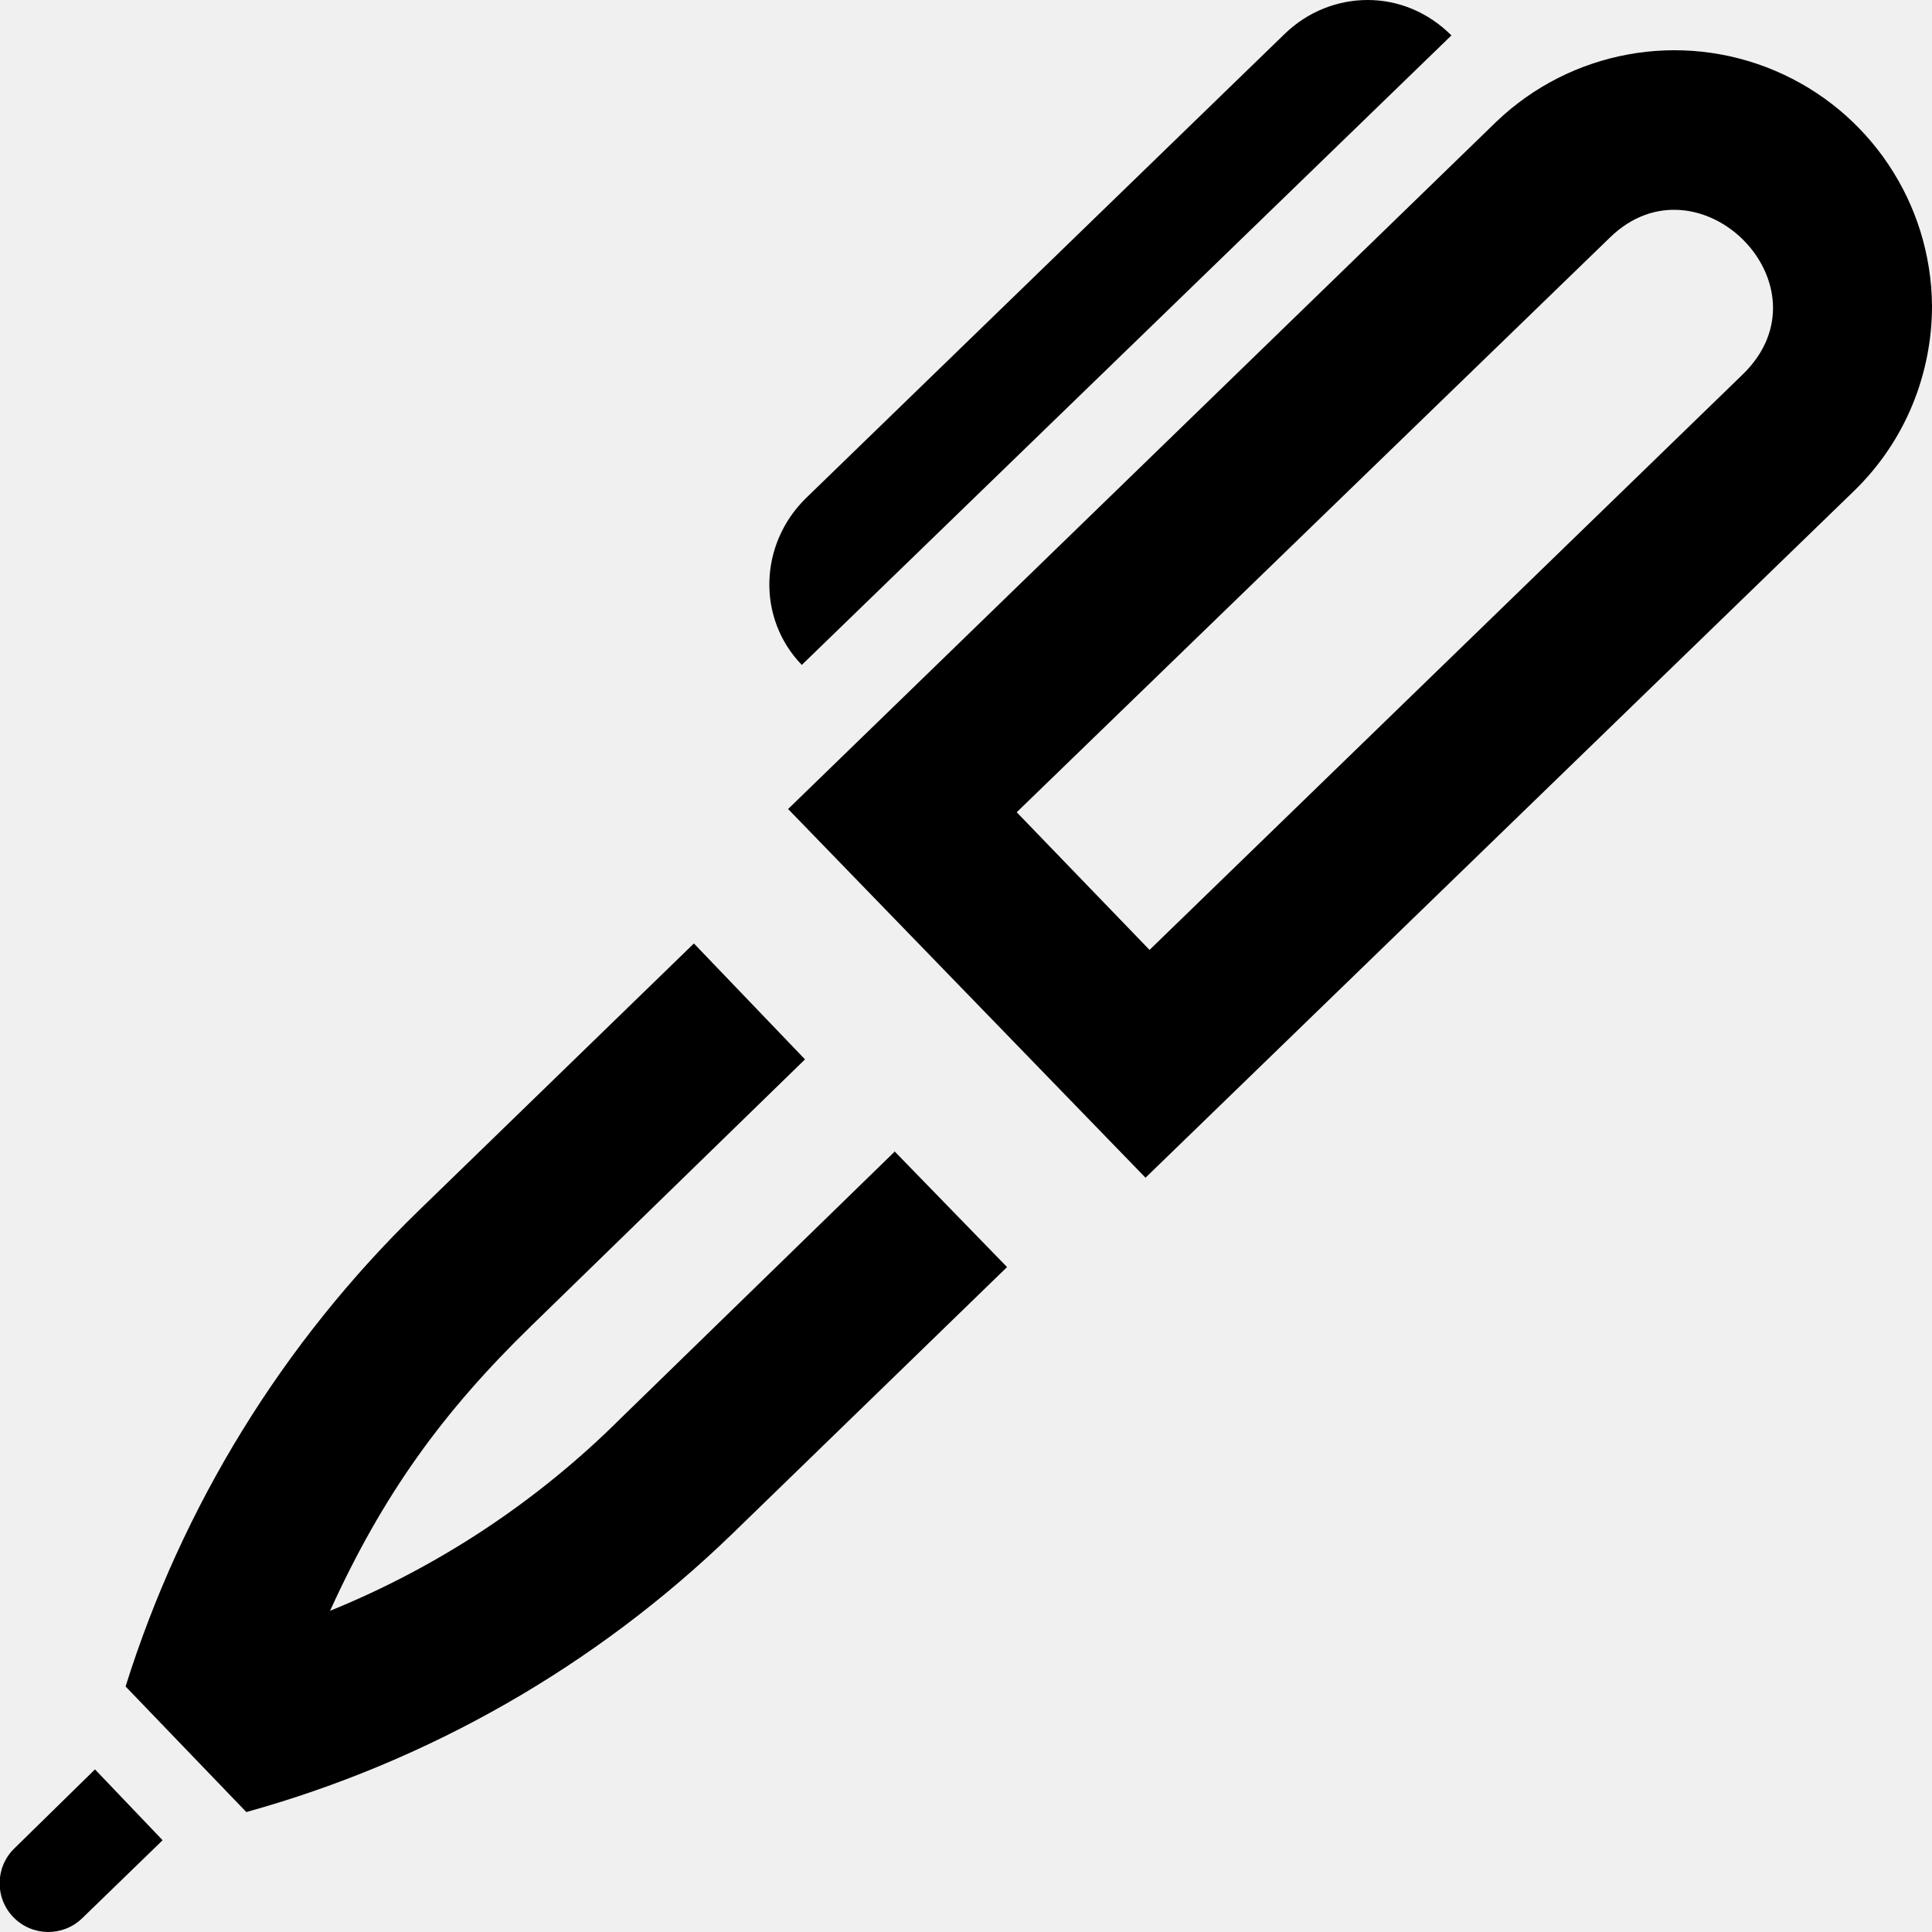
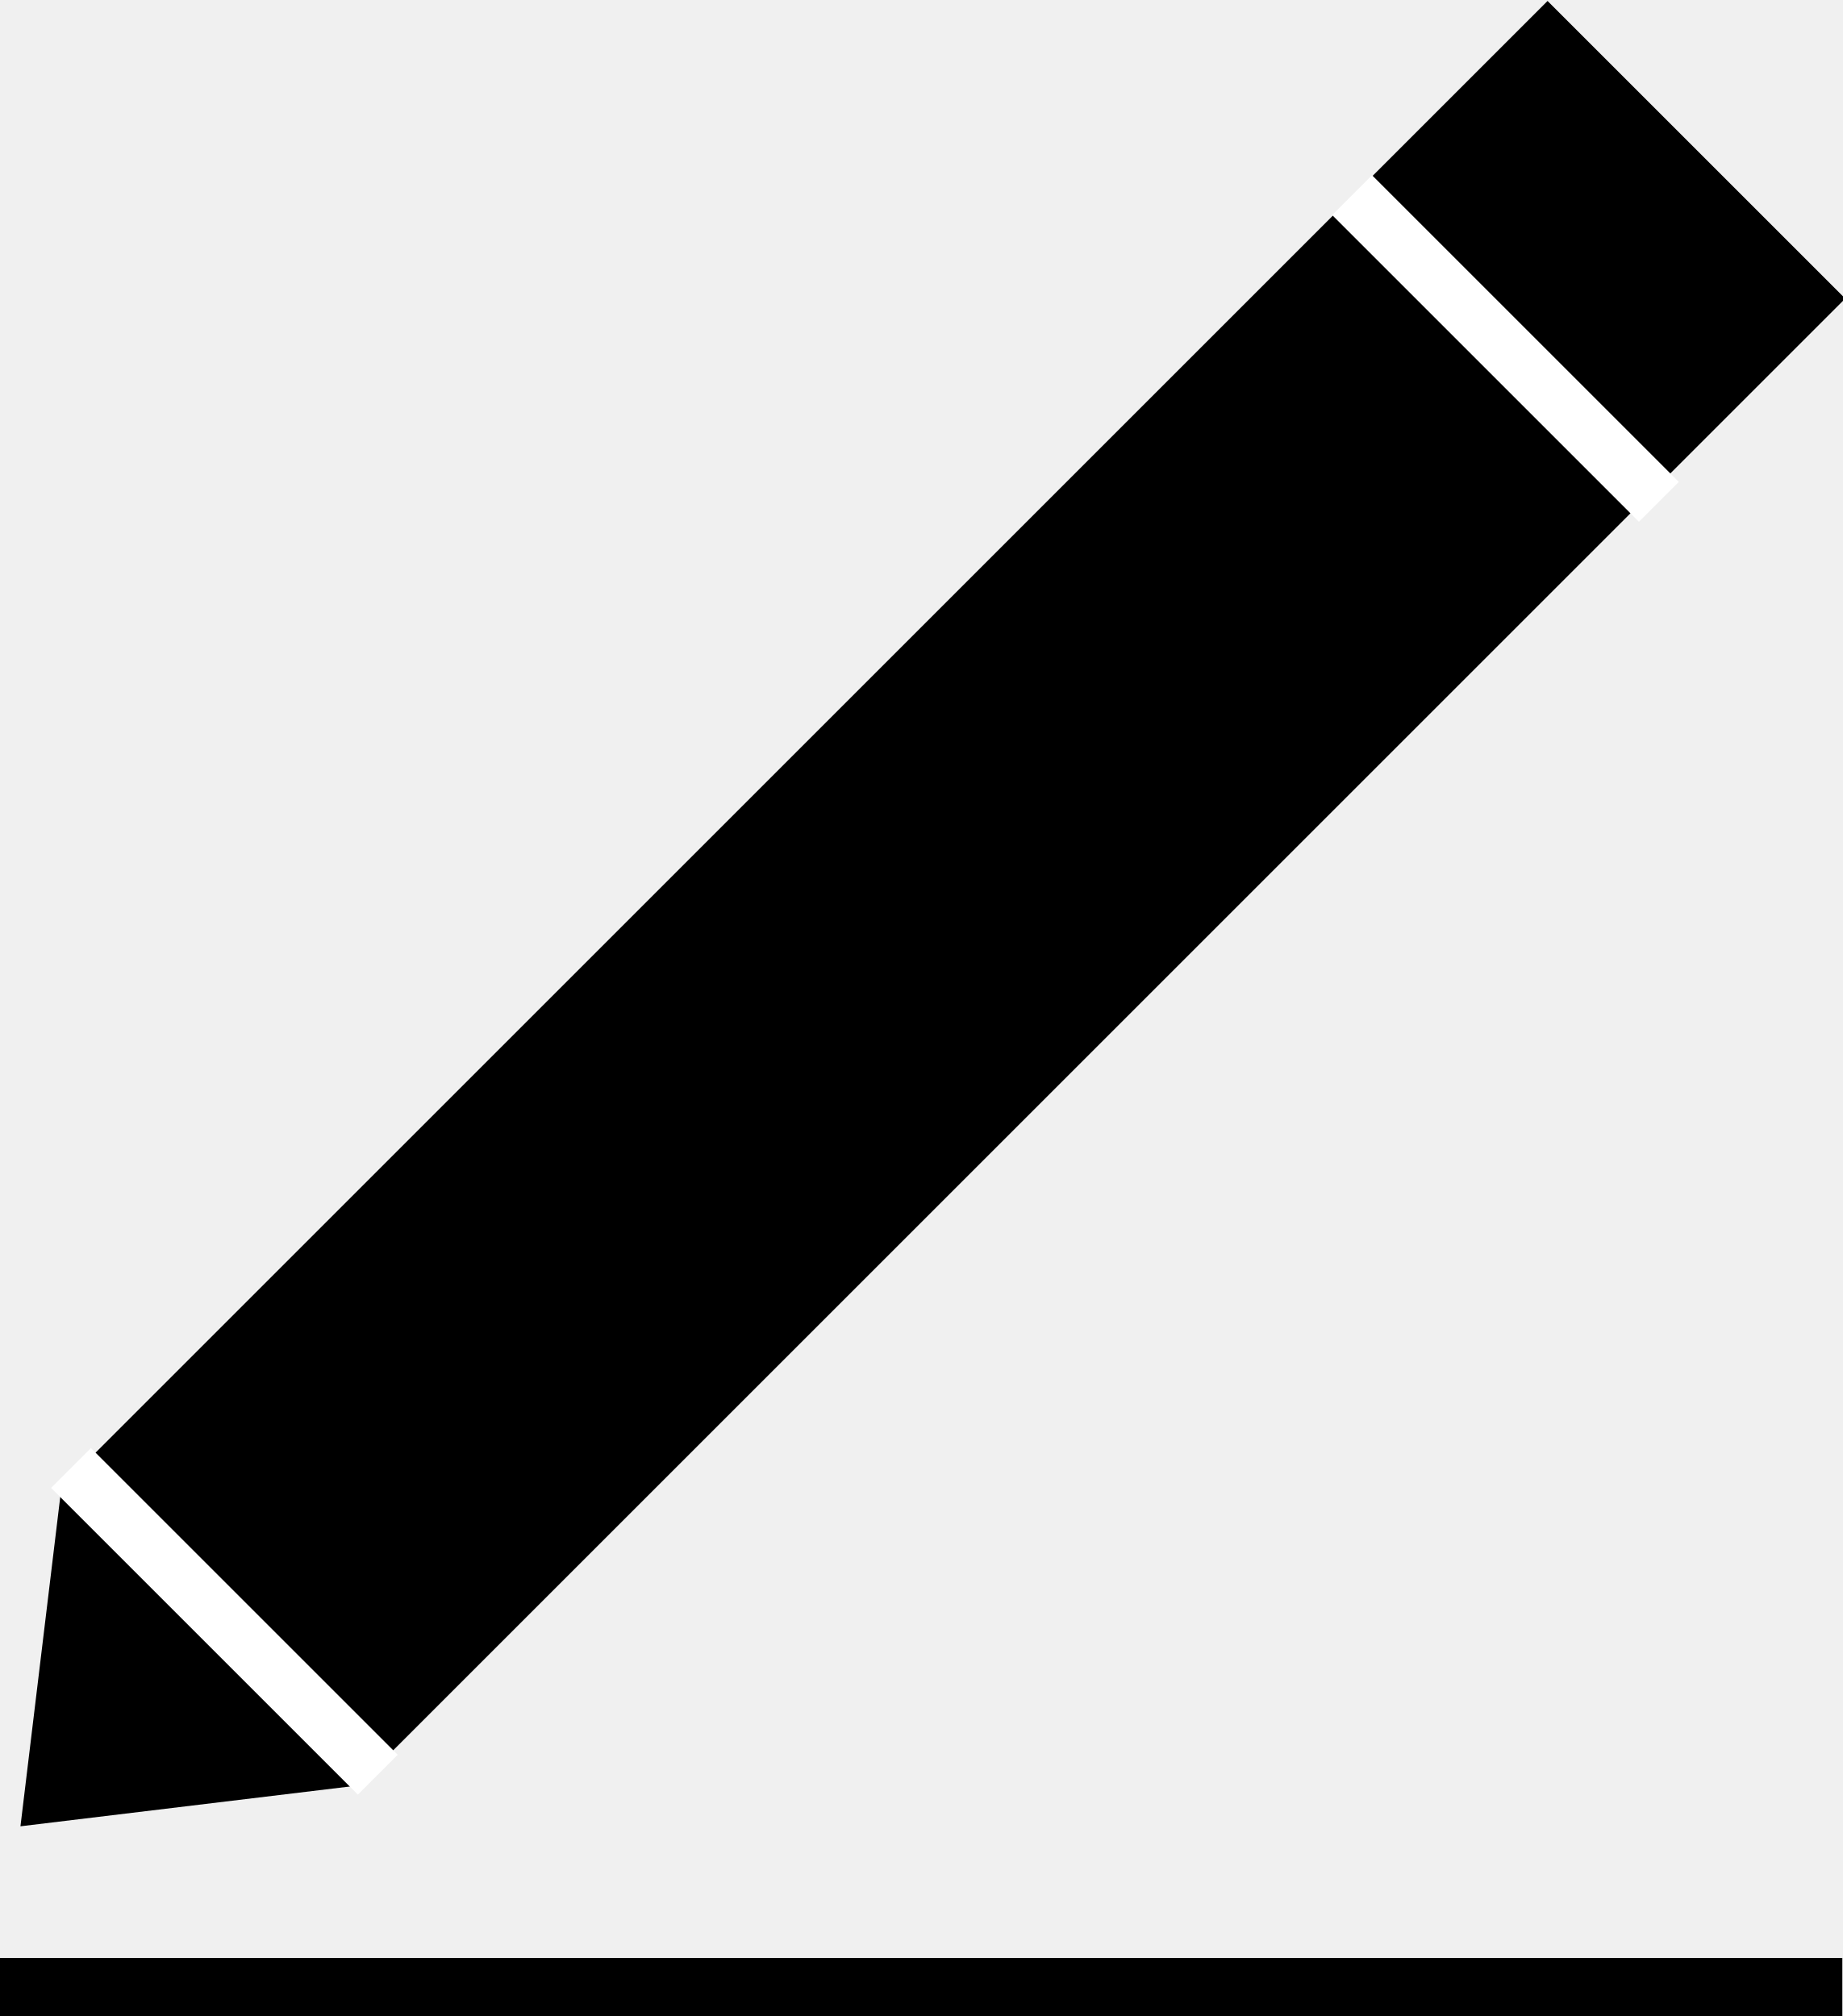
- <svg xmlns="http://www.w3.org/2000/svg" width="24" height="24">
-   <path d="M9.96 8.26c-.56-.58-.53-1.5.05-2.07L15.96.42c.29-.28.66-.42 1.03-.42.38 0 .75.15 1.04.44L9.96 8.26zM.18 22.96a.6.6 0 00.84.87l1-.97-.84-.88-1 .98zm10.94-8.66l-3.41 3.32a10.96 10.96 0 01-3.61 2.39c.66-1.45 1.4-2.47 2.5-3.54L10 13.16l-1.38-1.44-3.42 3.32a14.13 14.13 0 00-3.64 5.91l1.5 1.56a14.1 14.1 0 006.03-3.45l3.42-3.32-1.4-1.44zM20 2.95l-7.37 7.14 1.65 1.71 7.37-7.15c1.13-1.1-.55-2.77-1.65-1.7zM24 3.8c0 .83-.32 1.67-.97 2.3l-8.8 8.53-4.44-4.58 8.8-8.54A3.2 3.2 0 0124 3.8z" />
+ <svg xmlns="http://www.w3.org/2000/svg" version="1.1" id="Ebene_1" x="0px" y="0px" viewBox="0 0 127 139" enable-background="new 0 0 127 139" xml:space="preserve">
+   <rect y="135" width="127" height="4" />
+   <g>
+     <g>
+       <rect x="-6.83" y="47.08" transform="matrix(0.7071 -0.7071 0.7071 0.7071 -24.3109 64.4765)" width="145" height="29.02" />
+     </g>
+     <polyline points="24.67,123.11 1.41,125.92 4.22,102.66  " />
+     <rect x="0.96" y="110.29" transform="matrix(0.7071 0.7071 -0.7071 0.7071 83.5776 21.8032)" fill="#FFFFFF" stroke="#FFFFFF" stroke-width="0.886" stroke-miterlimit="10" width="29.02" height="3" />
+     <rect x="89.27" y="22.53" transform="matrix(0.7071 0.7071 -0.7071 0.7071 47.3897 -66.3465)" fill="#FFFFFF" stroke="#FFFFFF" stroke-width="0.886" stroke-miterlimit="10" width="29.02" height="3" />
+   </g>
</svg>
